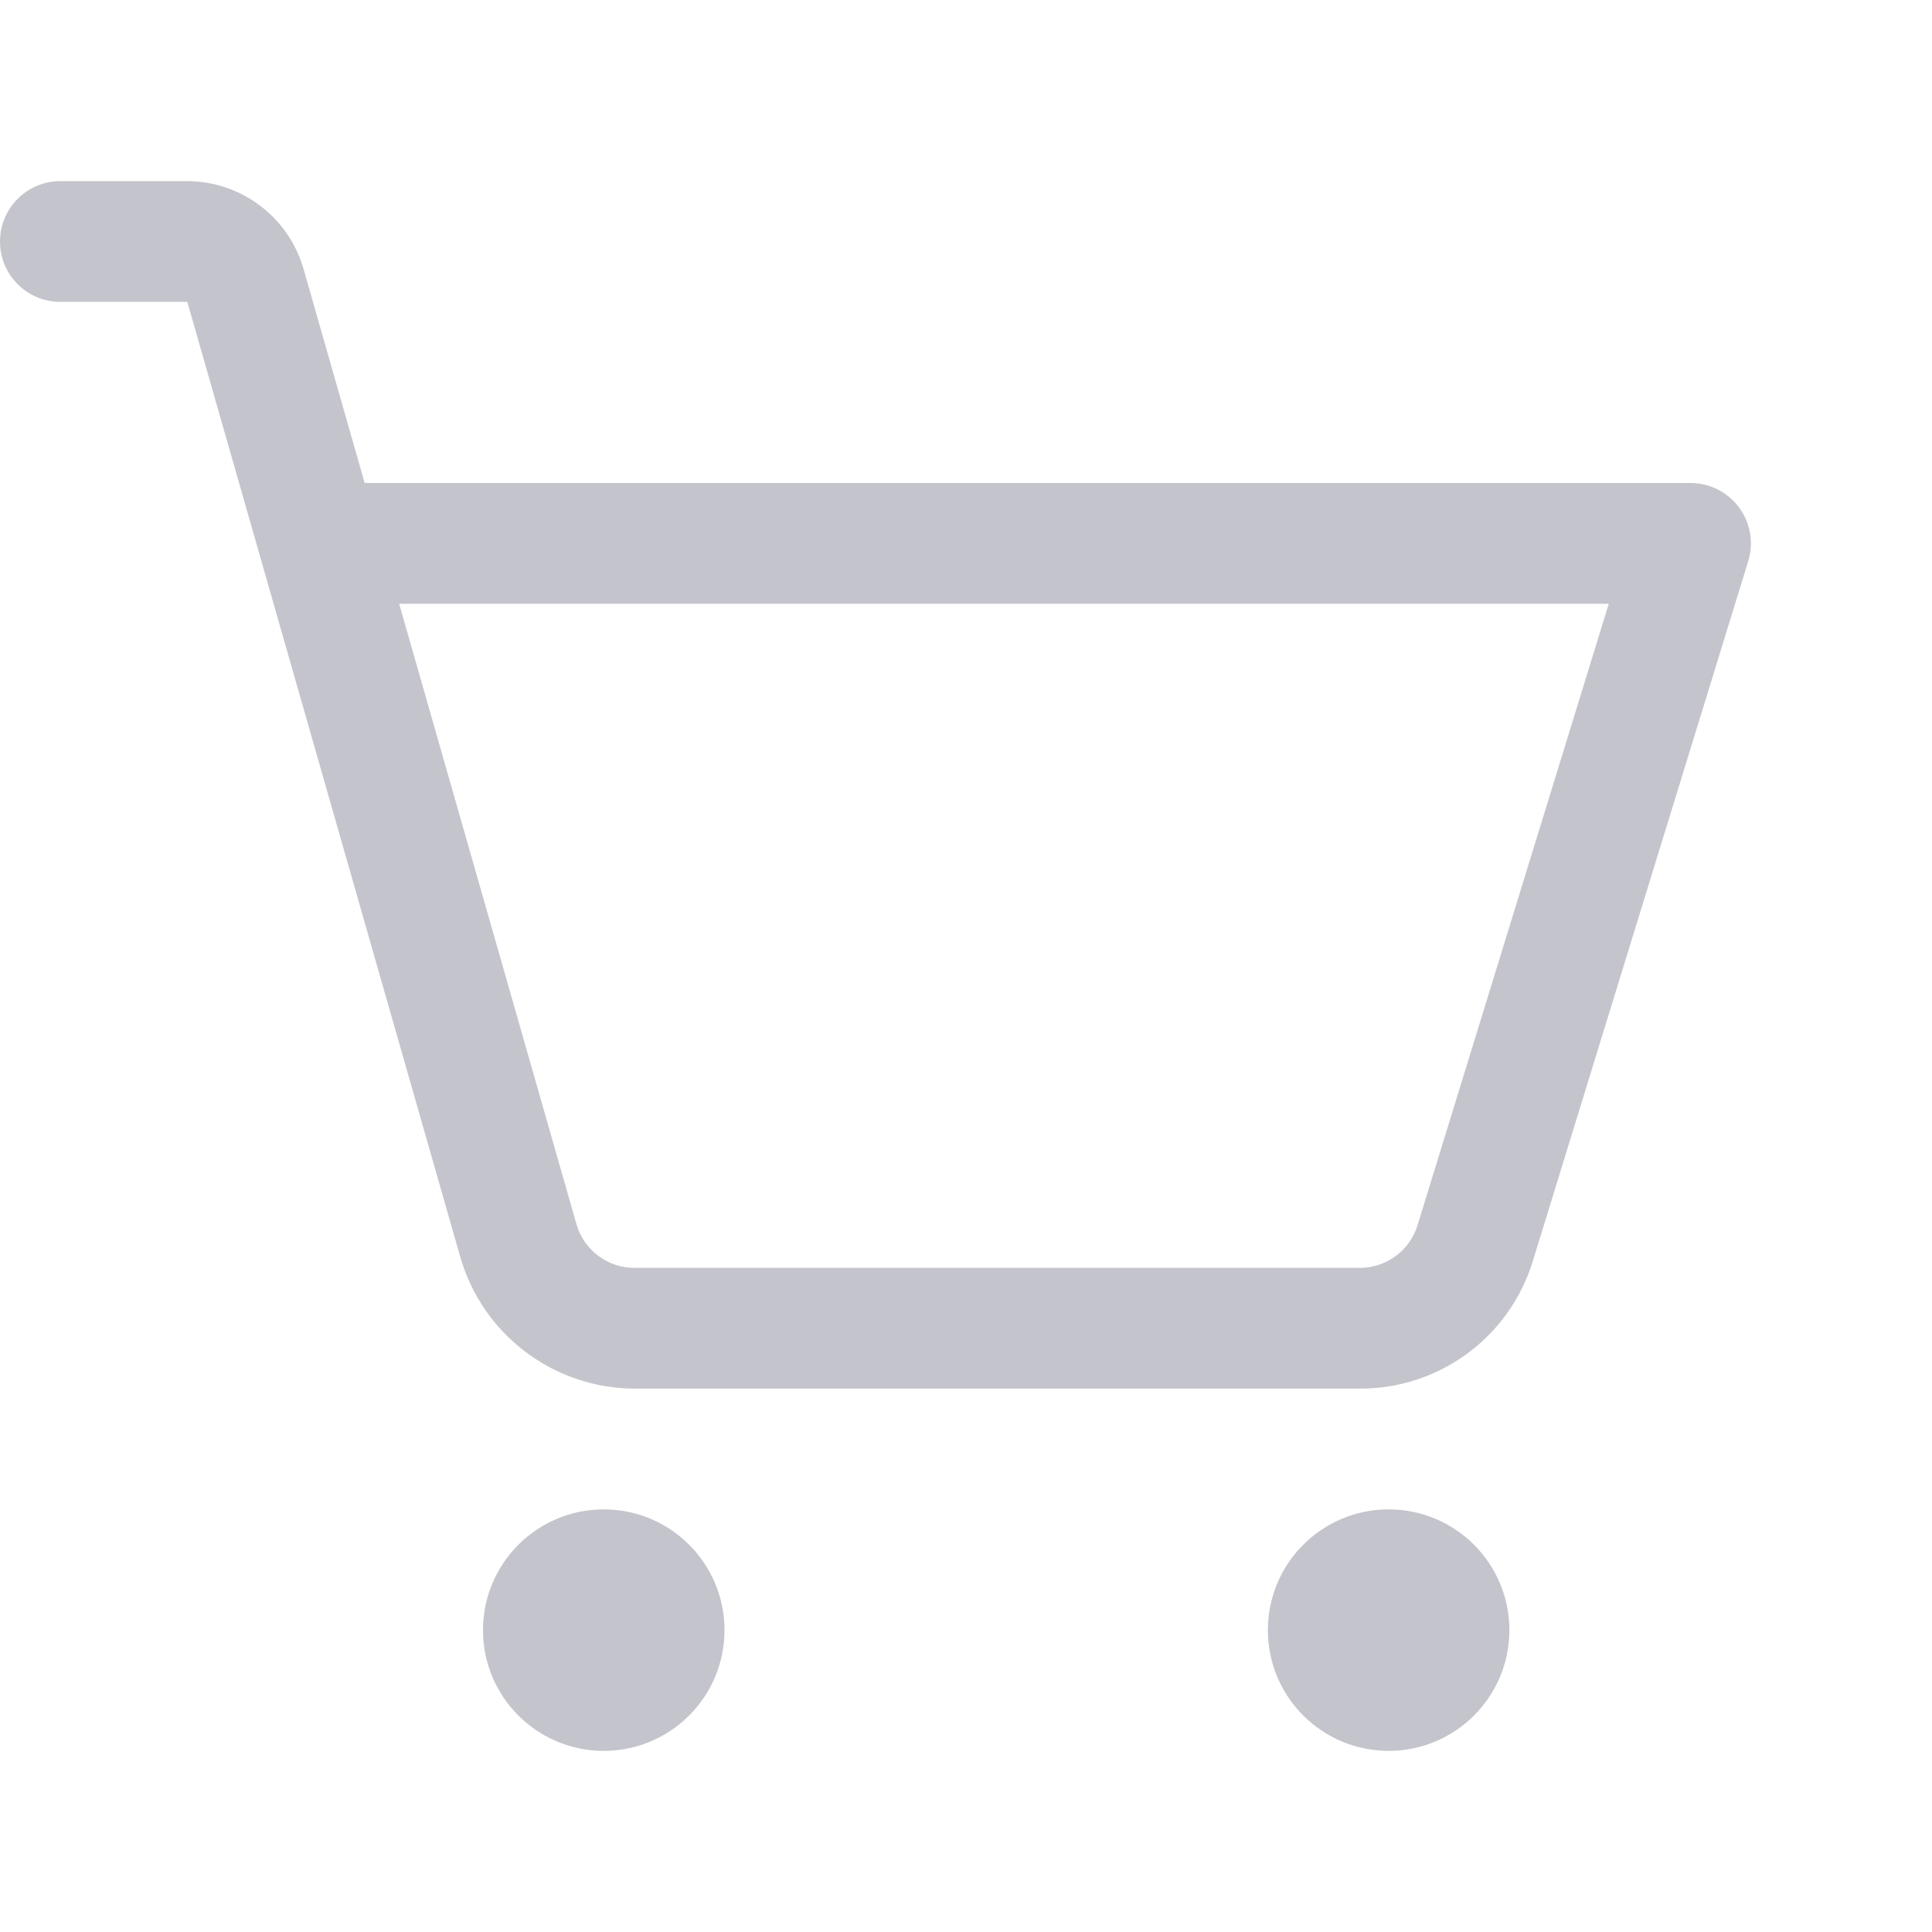
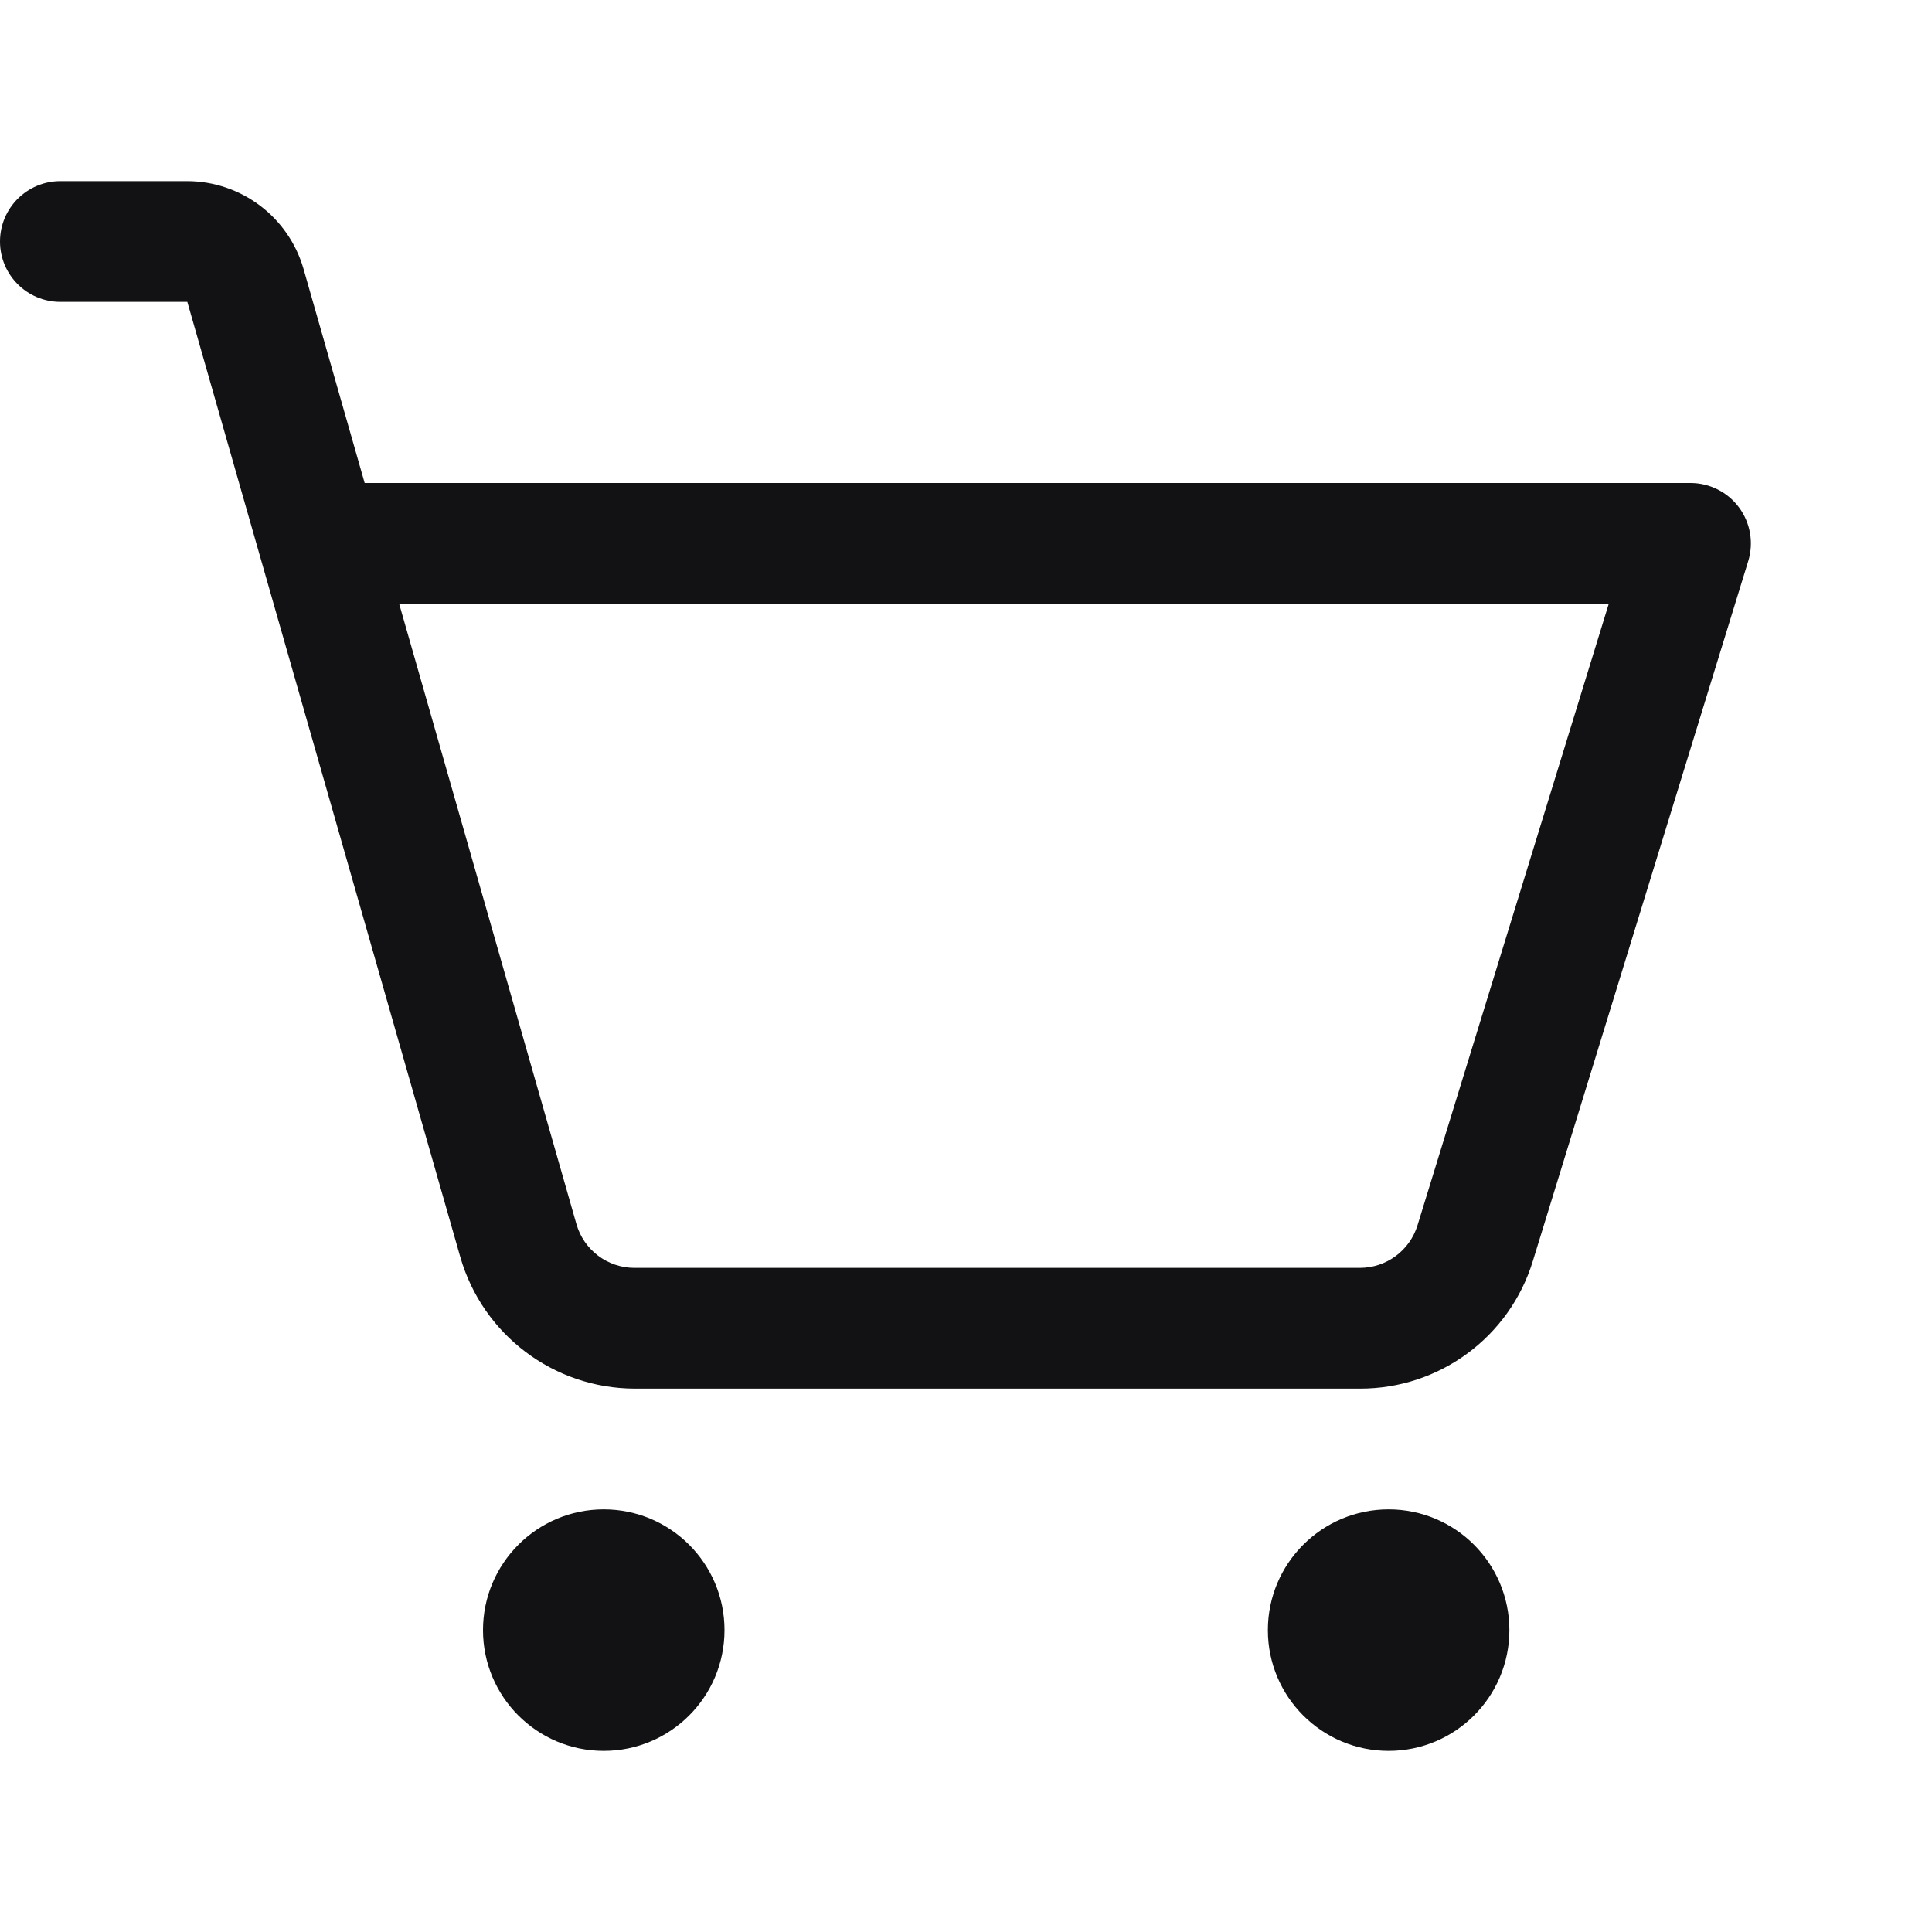
- <svg xmlns="http://www.w3.org/2000/svg" width="32" height="32" fill="#c4c4cc" viewBox="0 0 256 256">
+ <svg xmlns="http://www.w3.org/2000/svg" width="32" height="32" fill="#121214" viewBox="0 0 256 256">
  <path d="M96,216a16,16,0,1,1-16-16A16,16,0,0,1,96,216Zm88-16a16,16,0,1,0,16,16A16,16,0,0,0,184,200ZM231.65,74.35l-28.53,92.71A23.89,23.89,0,0,1,180.18,184H84.07A24.11,24.11,0,0,1,61,166.59L24.82,40H8A8,8,0,0,1,8,24H24.82A16.08,16.08,0,0,1,40.21,35.6L48.32,64H224a8,8,0,0,1,7.65,10.35ZM213.17,80H52.89l23.49,82.2a8,8,0,0,0,7.69,5.8h96.11a8,8,0,0,0,7.65-5.65Z" />
</svg>
